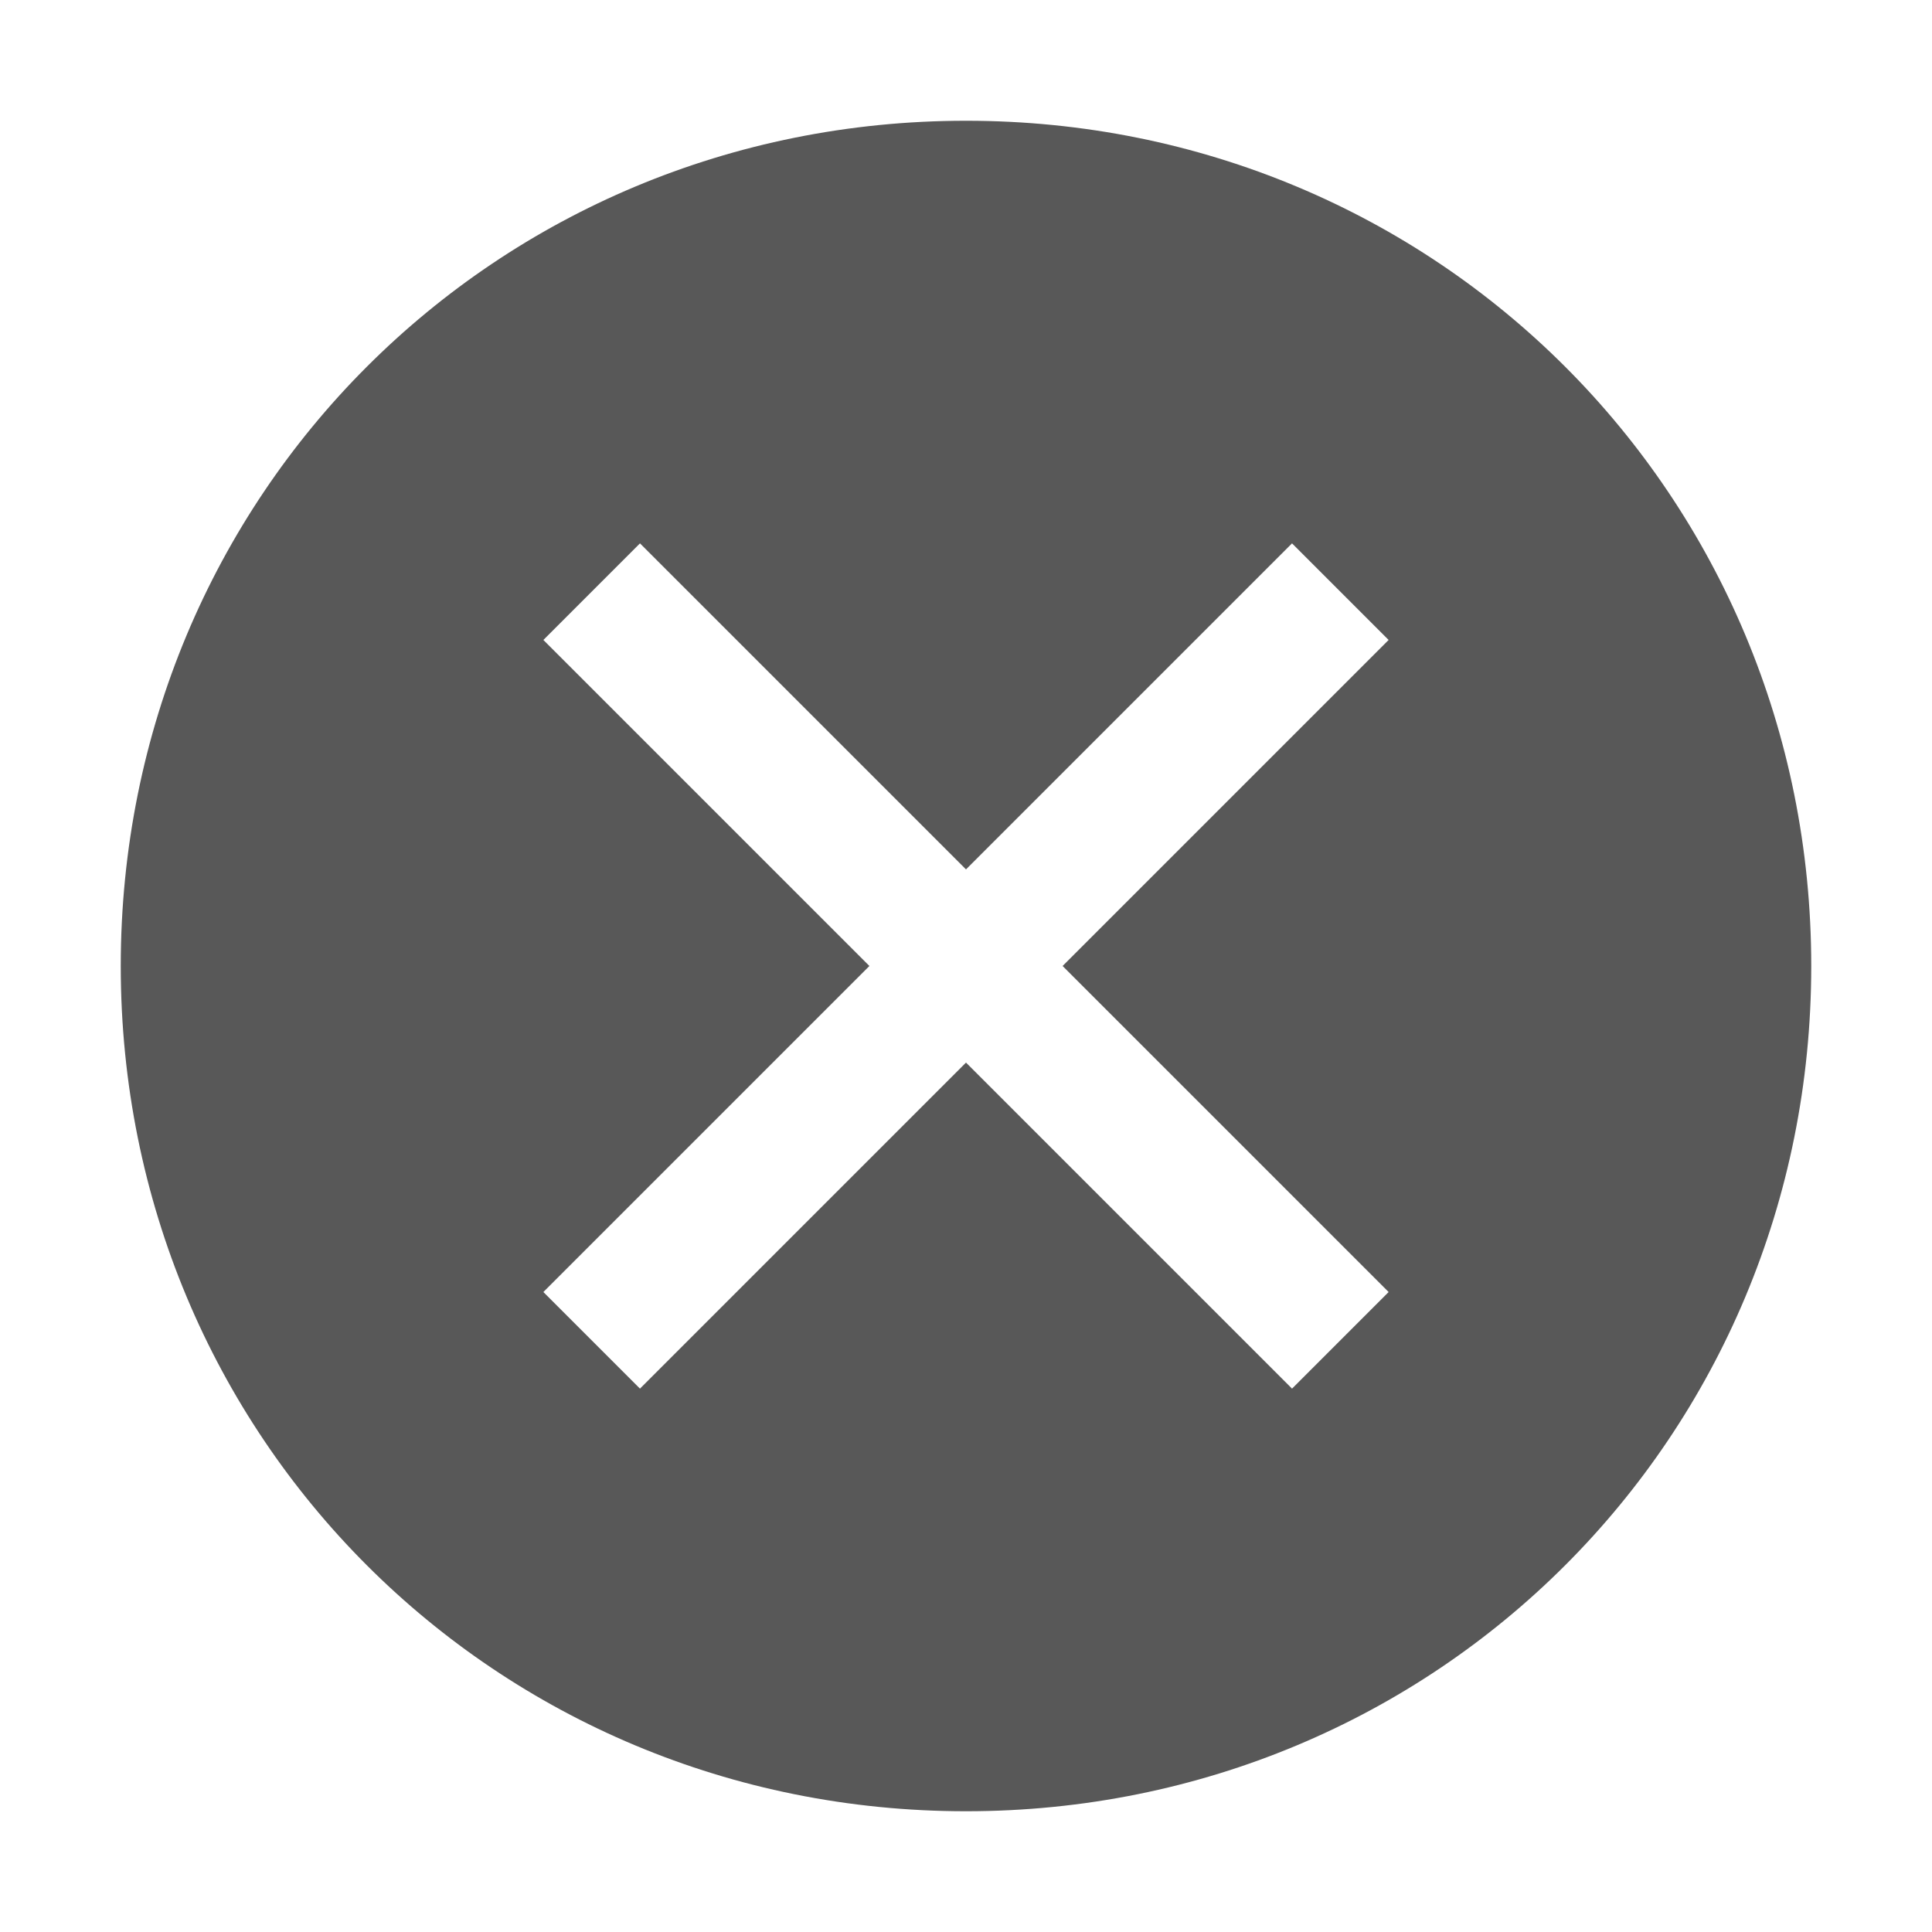
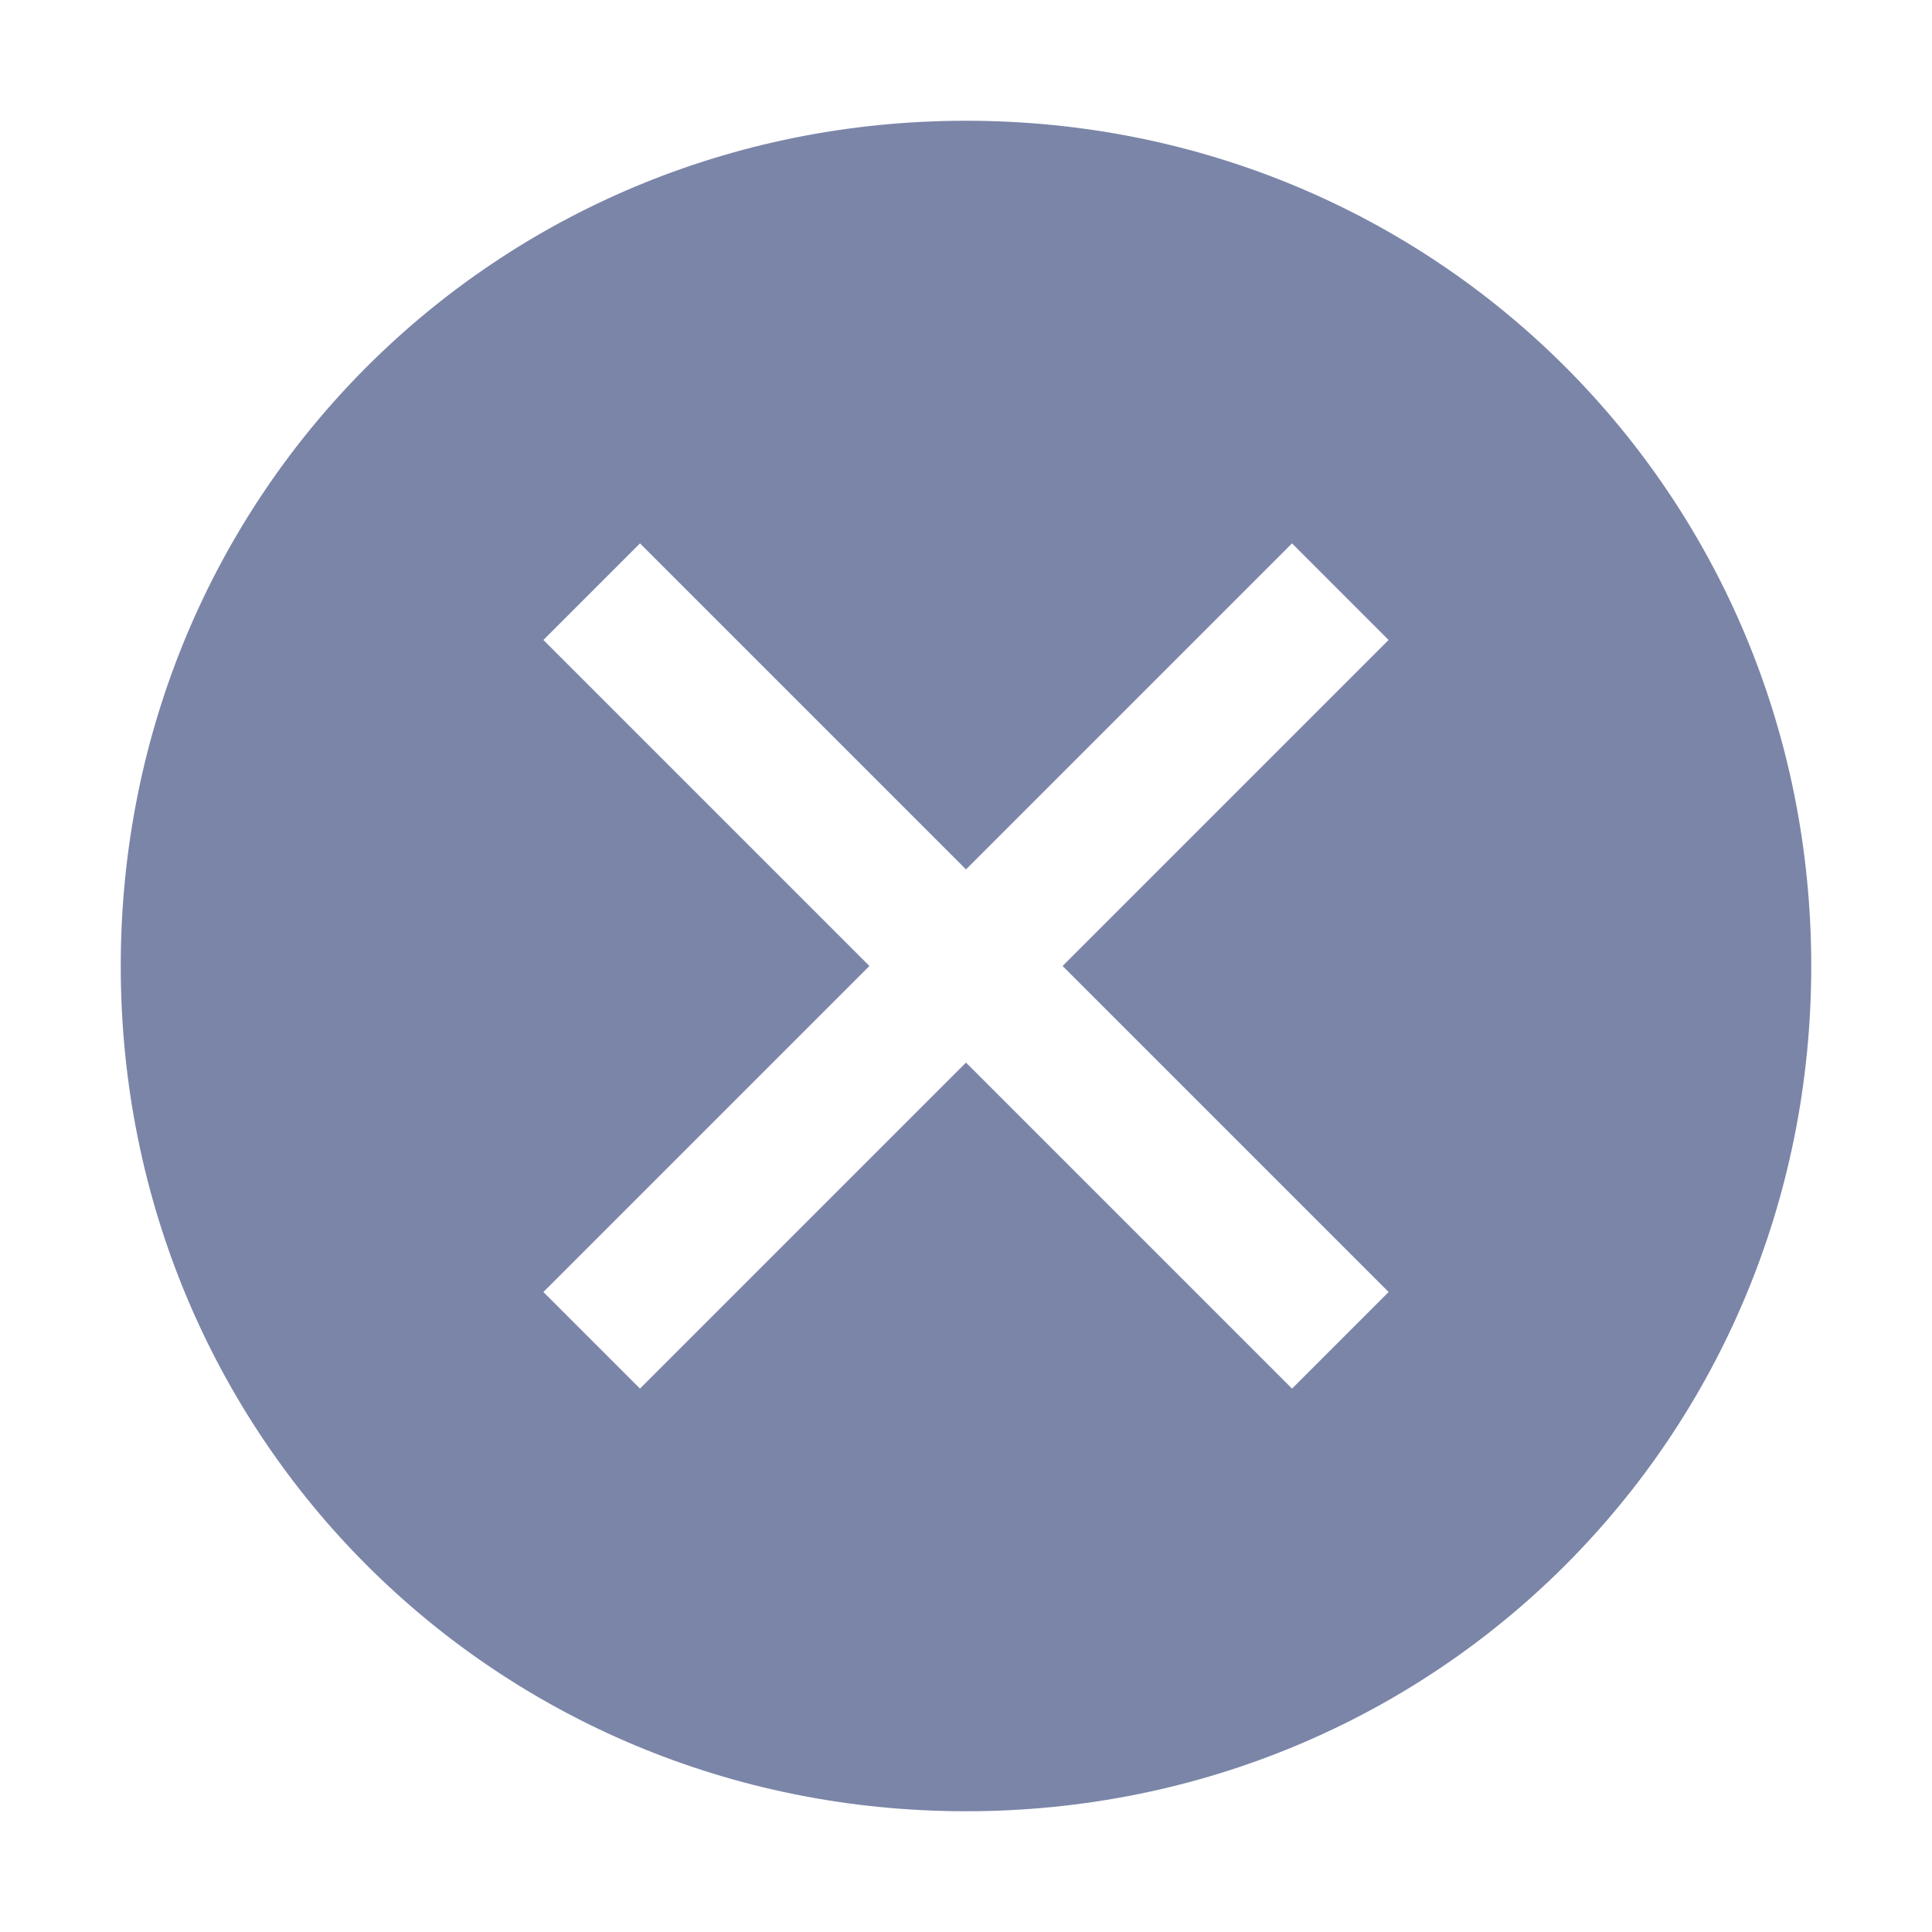
<svg xmlns="http://www.w3.org/2000/svg" width="32" height="32" preserveAspectRatio="xMidYMid meet" viewBox="0 0 32 32" style="-ms-transform: rotate(360deg); -webkit-transform: rotate(360deg); transform: rotate(360deg);">
-   <path d="M16 2C8.2 2 2 8.2 2 16s6.2 14 14 14s14-6.2 14-14S23.8 2 16 2zm5.4 21L16 17.6L10.6 23L9 21.4l5.4-5.4L9 10.6L10.6 9l5.4 5.4L21.4 9l1.6 1.6l-5.4 5.4l5.4 5.4l-1.6 1.6z" fill="#585858" />
+   <path d="M16 2C8.2 2 2 8.2 2 16s6.2 14 14 14s14-6.2 14-14S23.8 2 16 2zm5.4 21L16 17.6L10.6 23L9 21.4l5.4-5.4L9 10.6L10.6 9l5.4 5.4L21.4 9l1.6 1.6l-5.4 5.4l5.4 5.4l-1.6 1.6z" fill="#7B85A8" />
  <rect x="0" y="0" width="32" height="32" fill="rgba(0, 0, 0, 0)" />
</svg>
